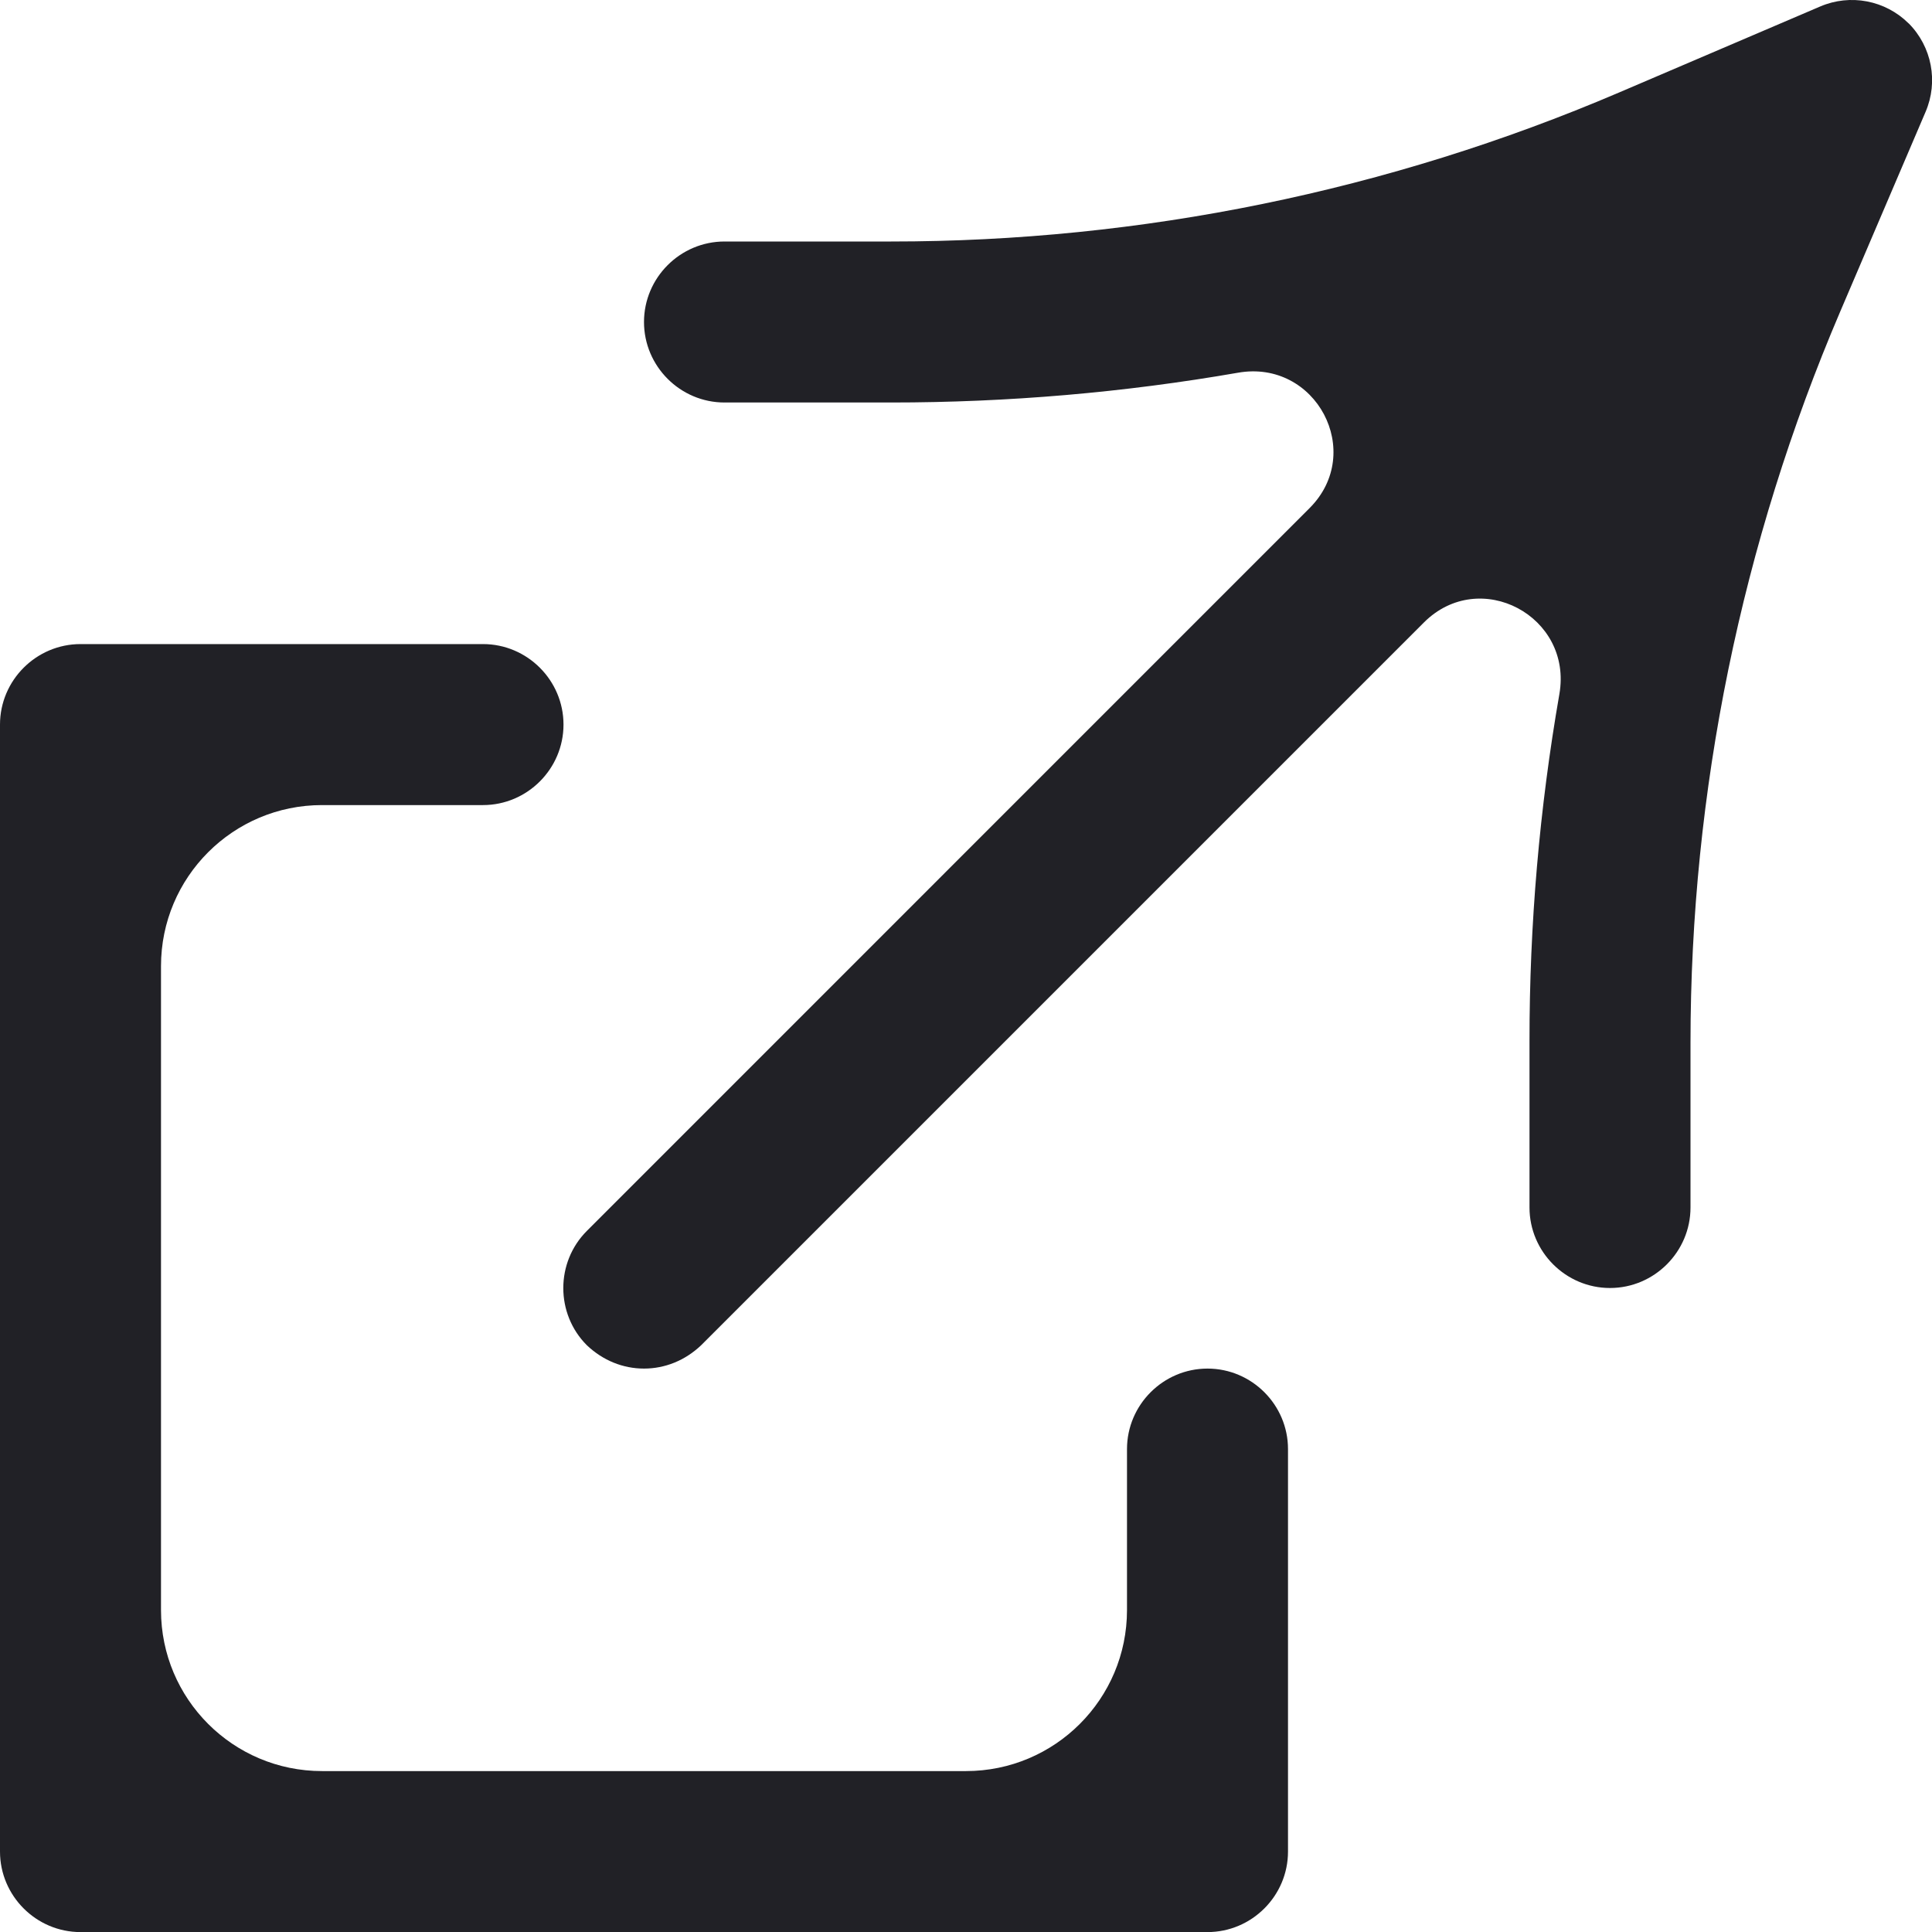
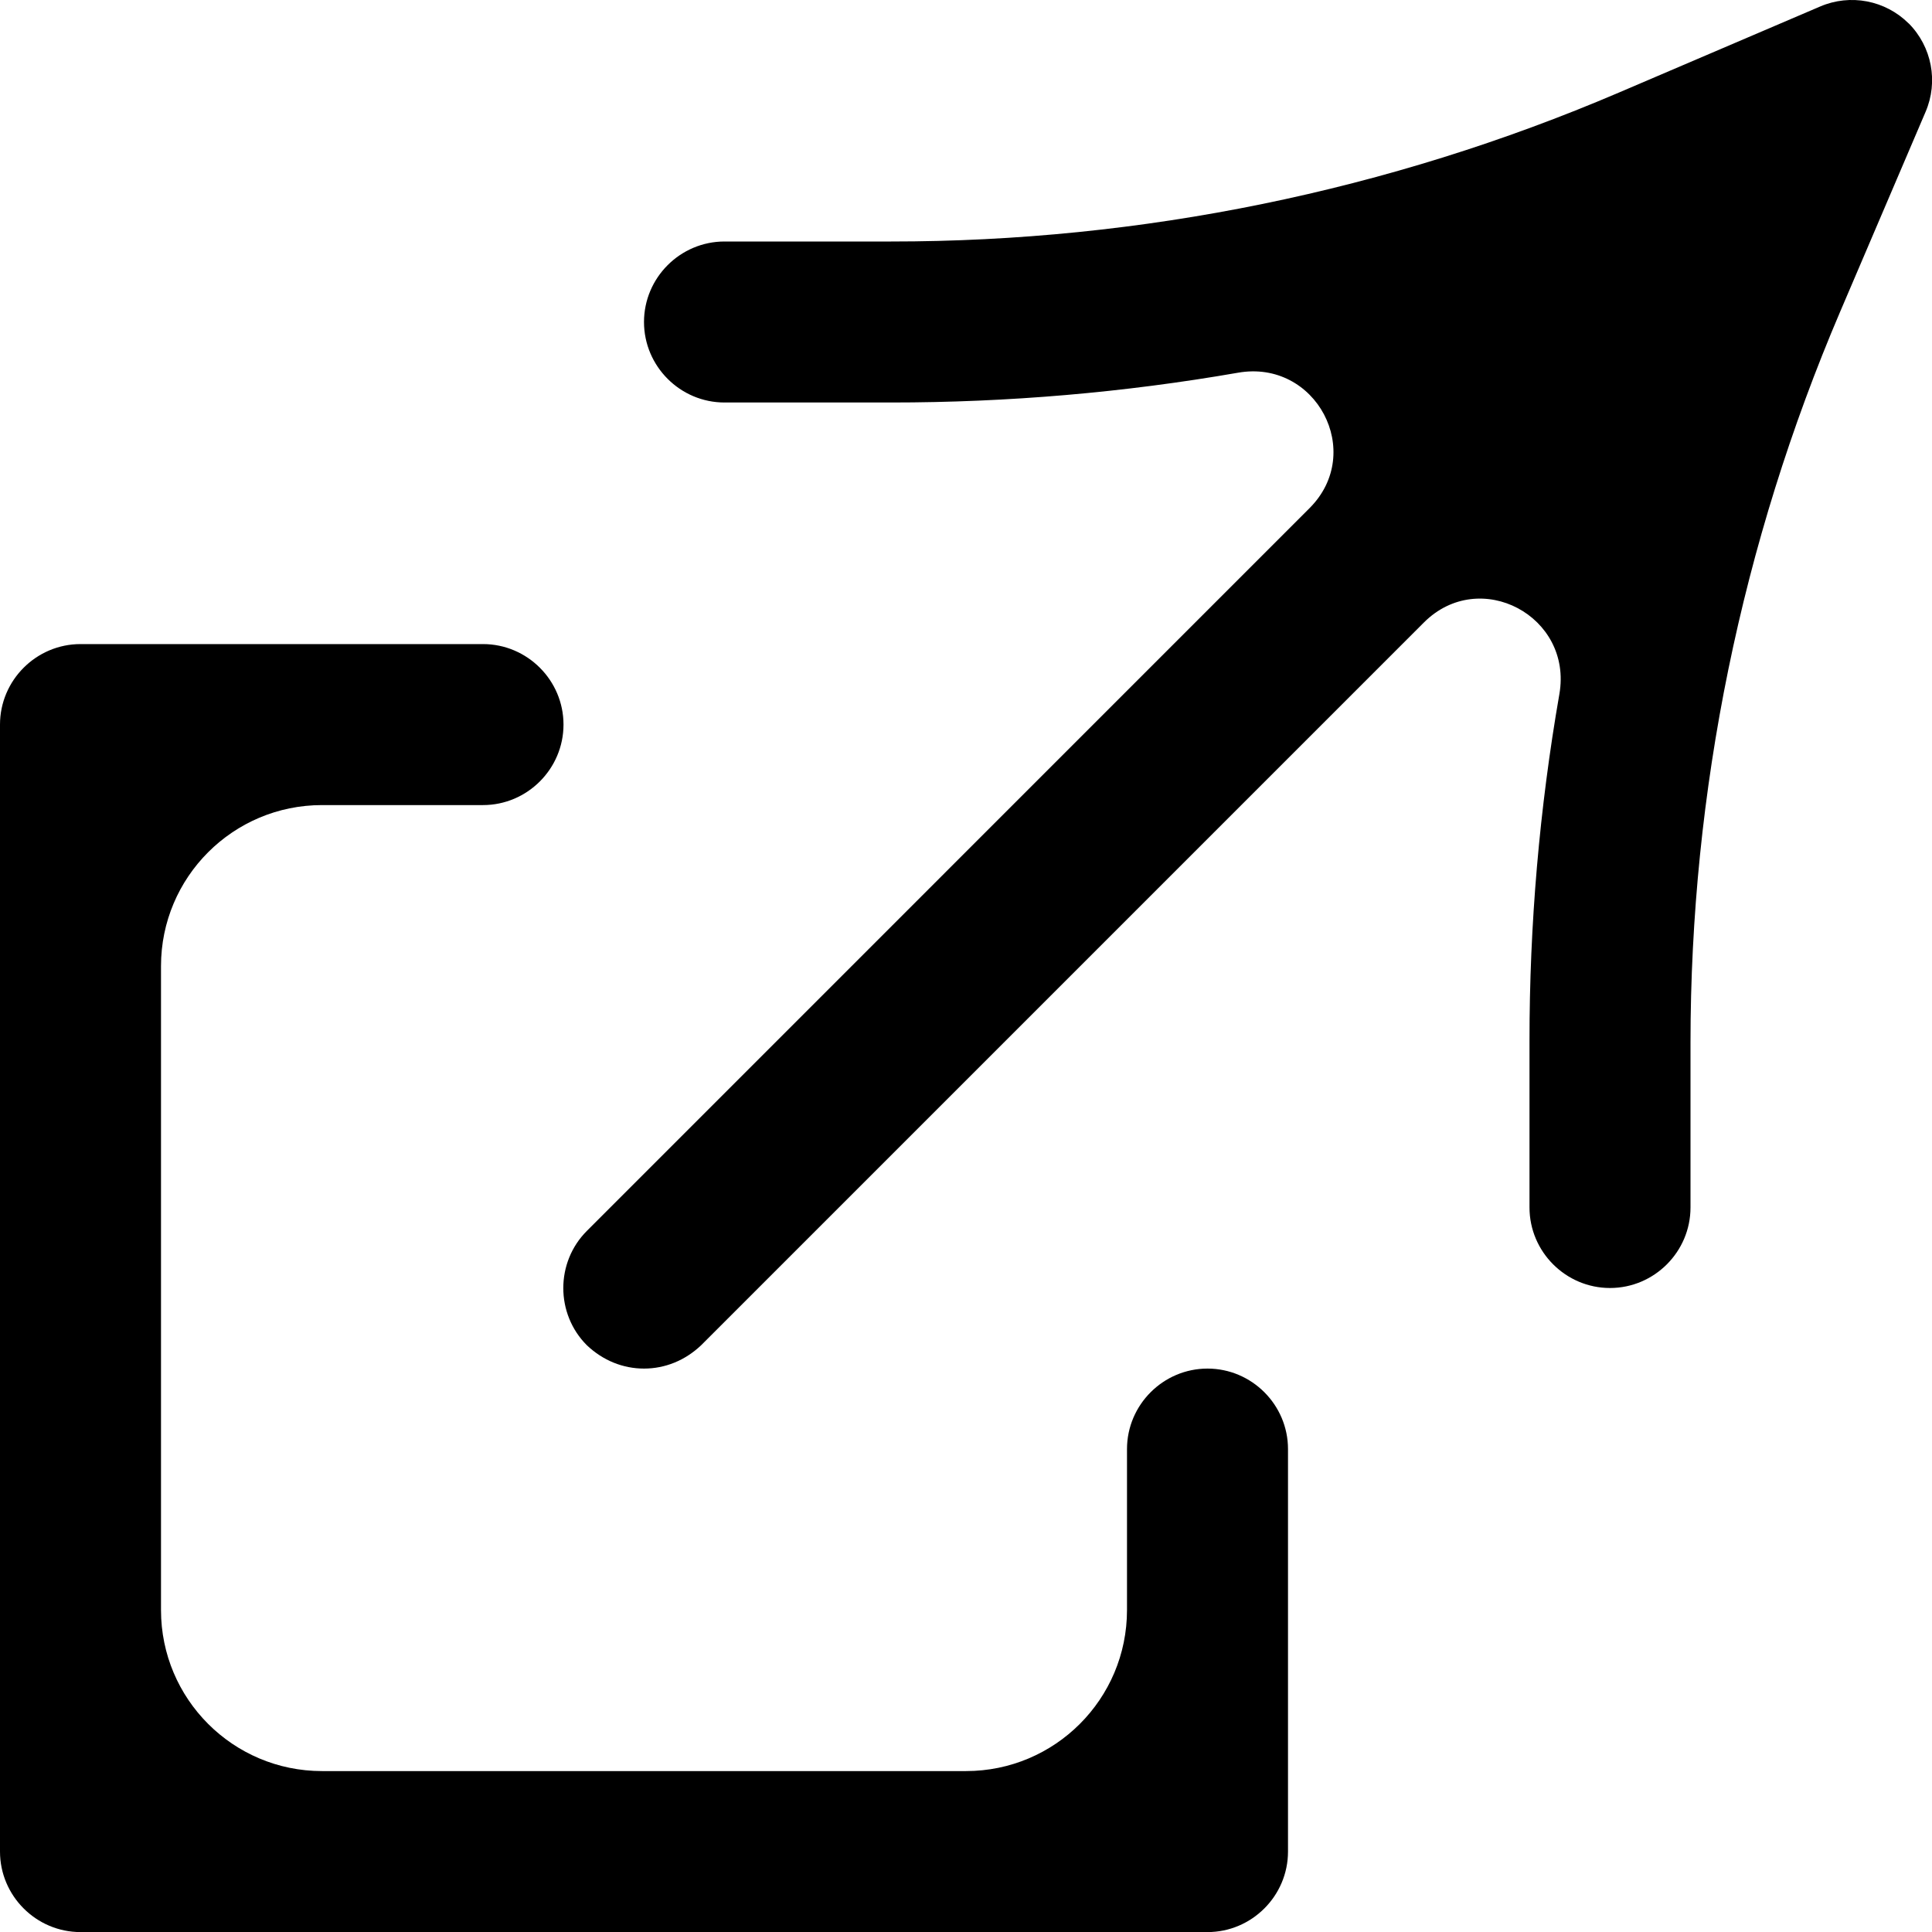
<svg xmlns="http://www.w3.org/2000/svg" width="24" height="24" viewBox="0 0 24 24">
-   <path fill="#212126" d="M23.71.291a1 1 0 0 0-1.1-.21l-2.502 1.07A22.976 22.976 0 0 1 11.07 3H9c-.55 0-1 .45-1 1s.45 1 1 1h2.07c1.454 0 2.894-.124 4.309-.37.968-.17 1.583.988.889 1.682L7.29 15.291c-.39.39-.39 1.03 0 1.42.2.19.45.29.71.29.26 0 .51-.1.71-.29l8.978-8.978c.694-.694 1.852-.079 1.683.89A25.035 25.035 0 0 0 19 12.93V15c0 .55.45 1 1 1s1-.45 1-1v-2.046c0-3.122.633-6.213 1.86-9.084l1.06-2.48a1 1 0 0 0-.21-1.1M16 18.001v5c0 .55-.45 1-1 1H1c-.55 0-1-.45-1-1v-14c0-.55.45-1 1-1h5c.55 0 1 .45 1 1s-.45 1-1 1H4a2 2 0 0 0-2 2v8a2 2 0 0 0 2 2h8a2 2 0 0 0 2-2v-2c0-.55.45-1 1-1s1 .45 1 1" />
+   <path d="M23.71.291a1 1 0 0 0-1.1-.21l-2.502 1.07A22.976 22.976 0 0 1 11.07 3H9c-.55 0-1 .45-1 1s.45 1 1 1h2.07c1.454 0 2.894-.124 4.309-.37.968-.17 1.583.988.889 1.682L7.29 15.291c-.39.39-.39 1.03 0 1.42.2.19.45.29.71.29.26 0 .51-.1.71-.29l8.978-8.978c.694-.694 1.852-.079 1.683.89A25.035 25.035 0 0 0 19 12.93V15c0 .55.45 1 1 1s1-.45 1-1v-2.046c0-3.122.633-6.213 1.86-9.084l1.06-2.48a1 1 0 0 0-.21-1.1M16 18.001v5c0 .55-.45 1-1 1H1c-.55 0-1-.45-1-1v-14c0-.55.45-1 1-1h5c.55 0 1 .45 1 1s-.45 1-1 1H4a2 2 0 0 0-2 2v8a2 2 0 0 0 2 2h8a2 2 0 0 0 2-2v-2c0-.55.45-1 1-1s1 .45 1 1" />
</svg>
